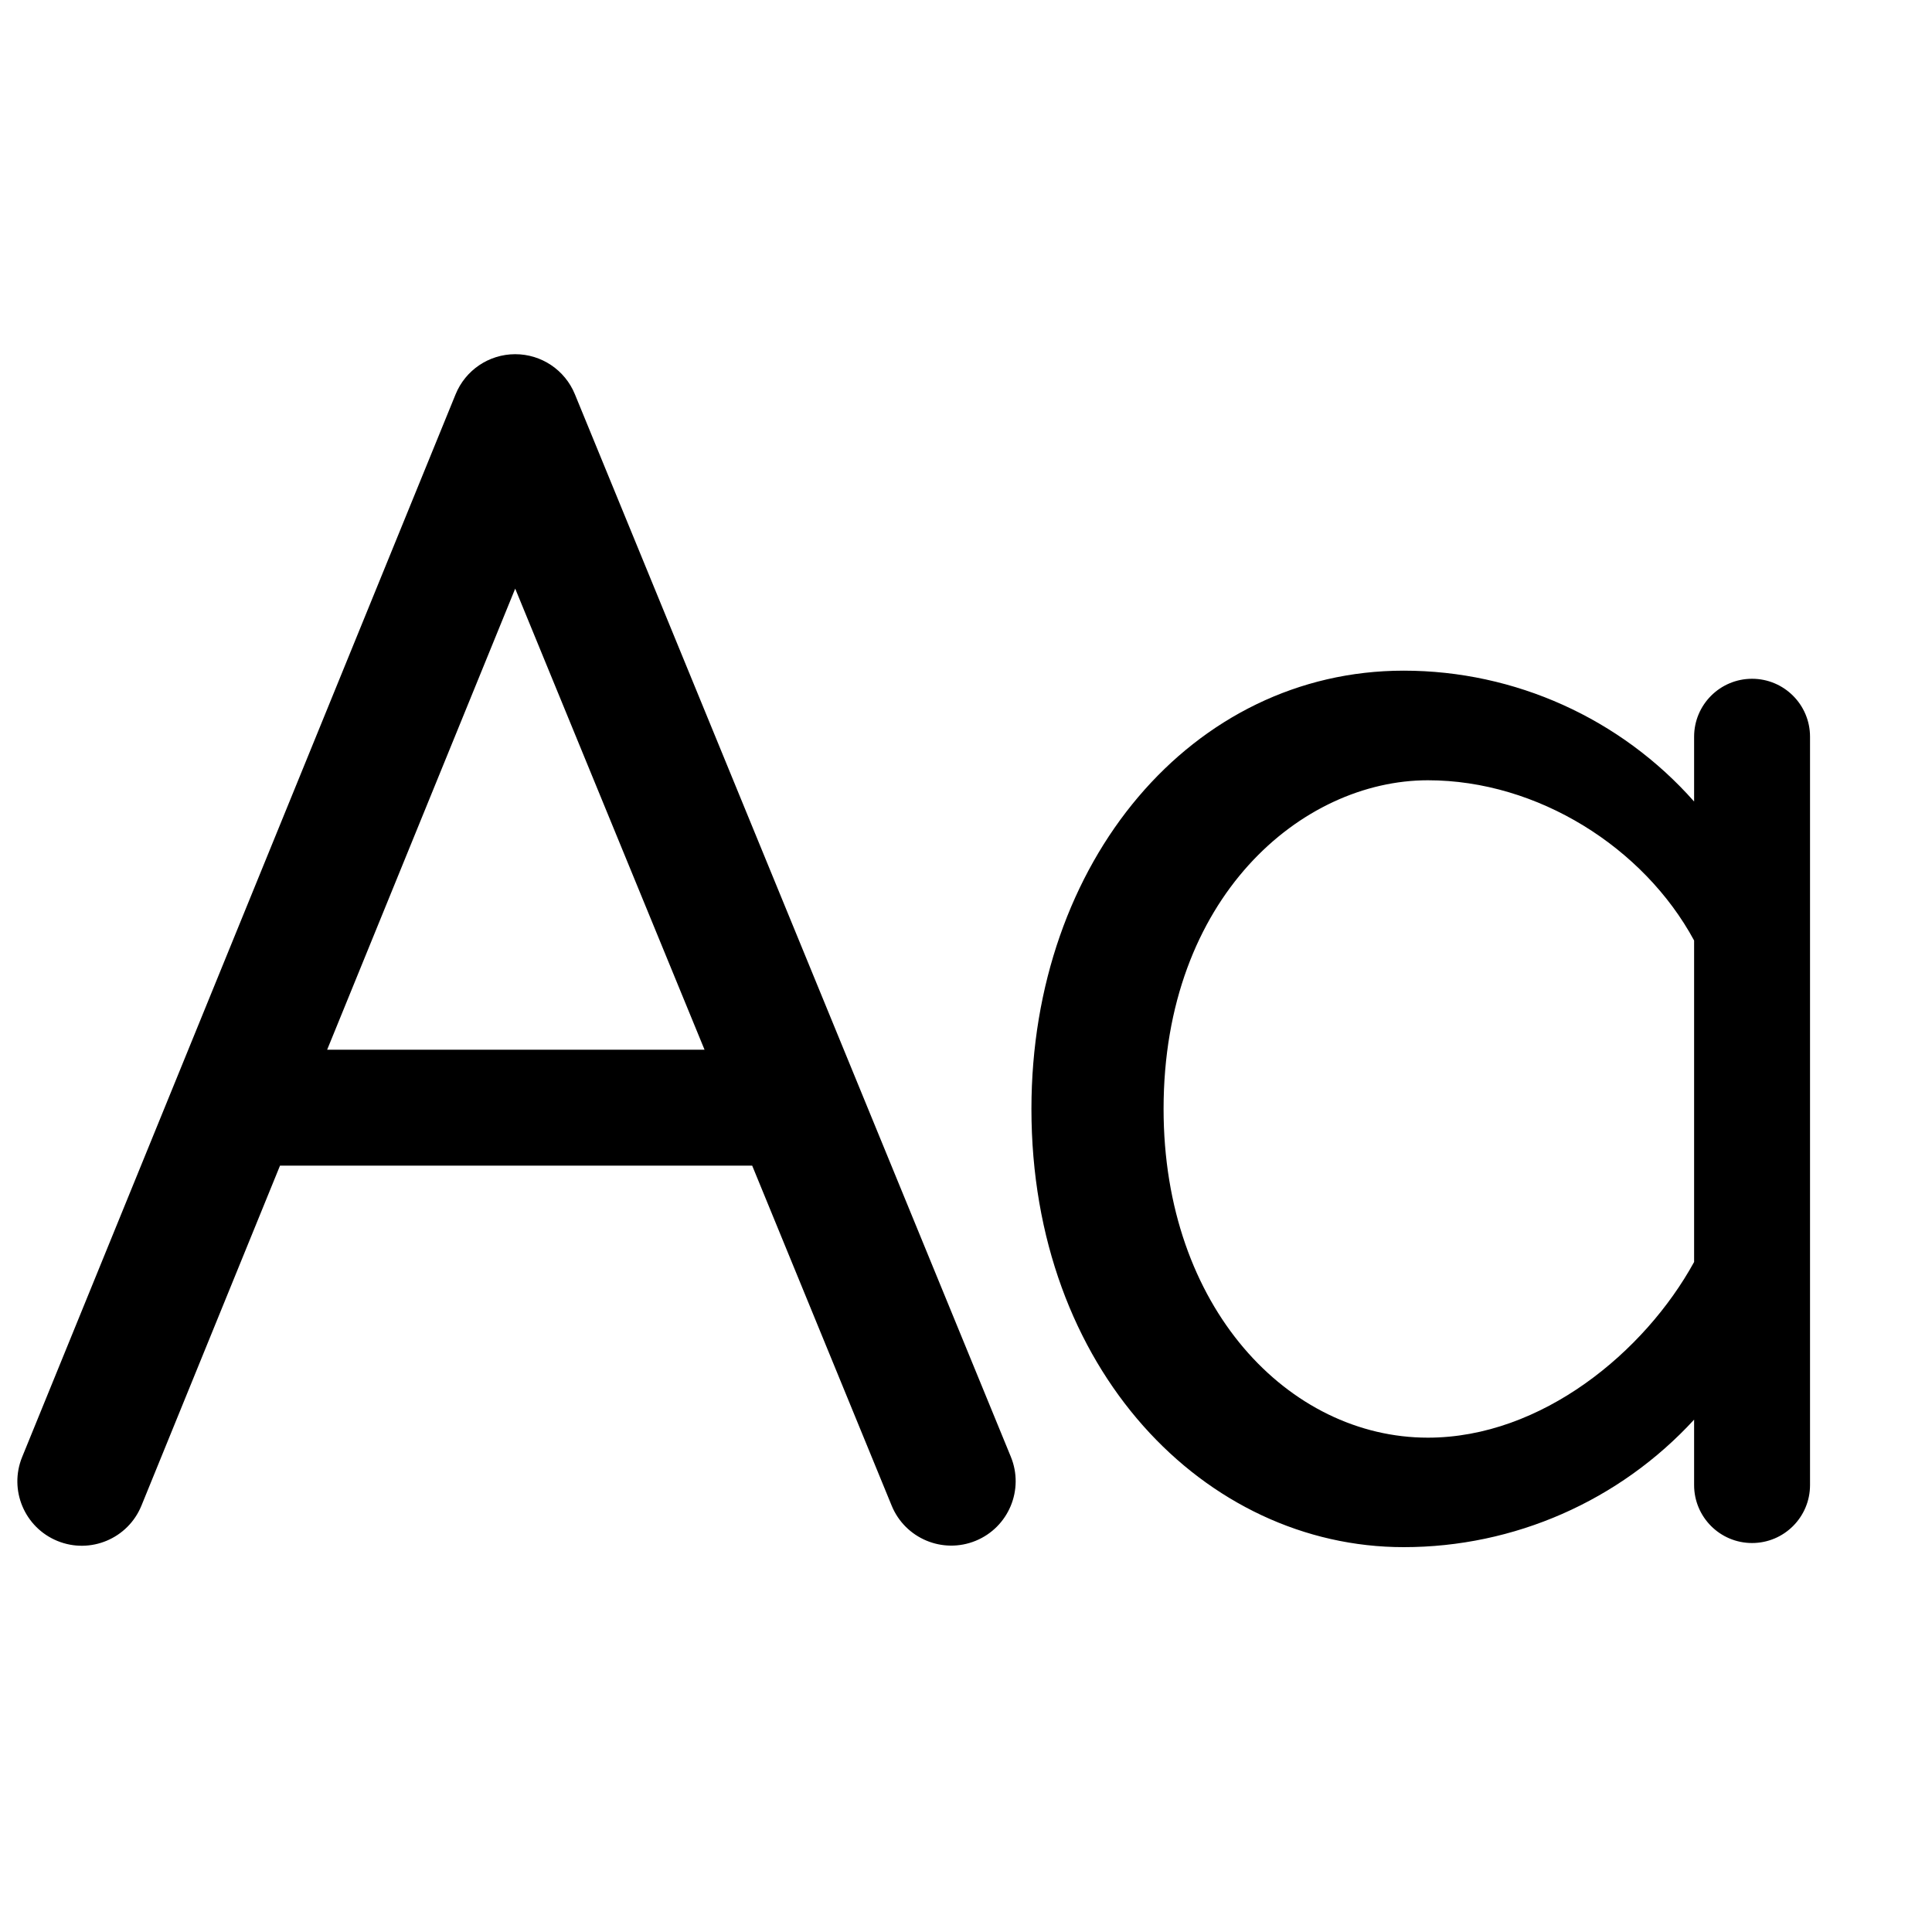
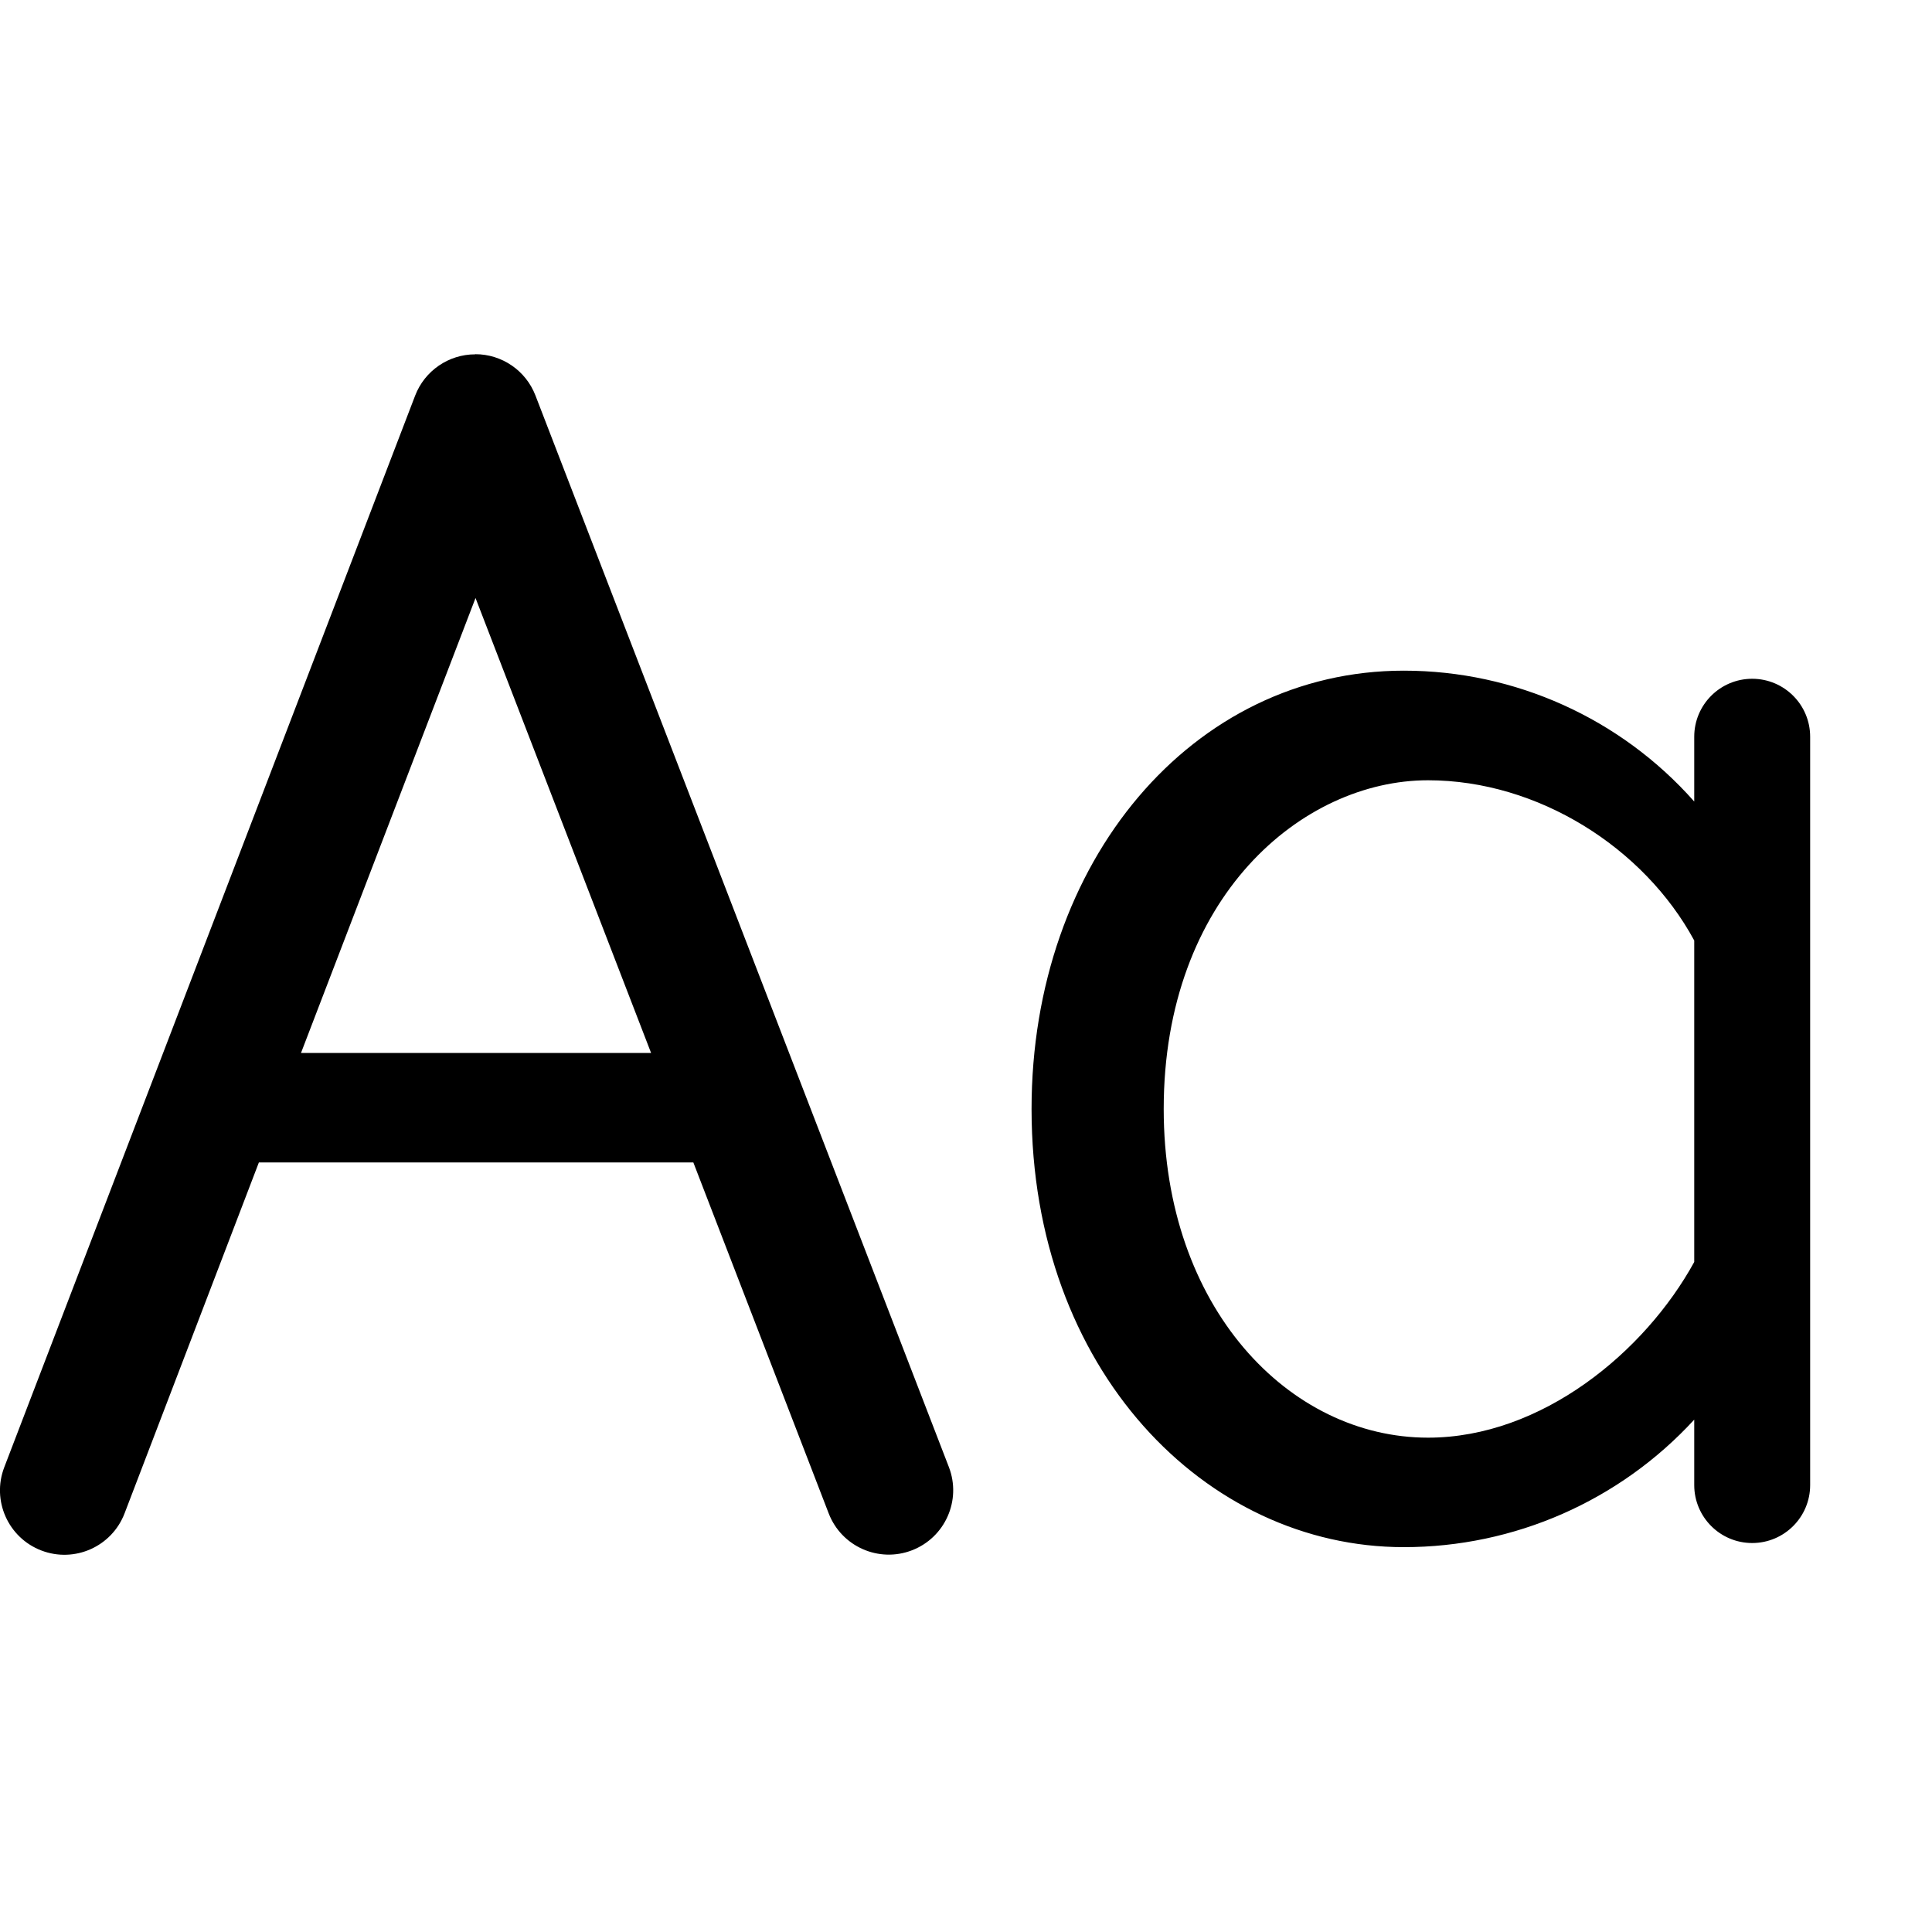
<svg xmlns="http://www.w3.org/2000/svg" width="15" height="15" fill="none">
-   <path fill-rule="evenodd" clip-rule="evenodd" d="M4 2.75a.5.5 0 01.463.31l3.385 8.25a.5.5 0 11-.925.38L5.84 9.05H2.174l-1.076 2.64a.5.5 0 11-.926-.378l3.365-8.25a.5.5 0 01.462-.312zM4 4.57l1.47 3.58H2.54l1.46-3.58zm6.898.637c-1.64 0-2.89 1.479-2.89 3.403 0 2.024 1.35 3.402 2.89 3.402a3.06 3.06 0 002.255-.99V11.53h.45-.45a.45.45 0 10.9 0h-.45.45V5.72a.45.45 0 00-.9 0V6.223A3.01 3.01 0 0010.9 5.207zm2.255 2.098v-.003c-.39-.721-1.213-1.244-2.067-1.244-.978 0-2.052.908-2.052 2.552 0 1.543.974 2.552 2.052 2.552.883 0 1.685-.667 2.067-1.364V7.305z" fill="currentColor" />
+   <path fill-rule="evenodd" clip-rule="evenodd" d="M3.69 2.75a.5.5 0 01.467.32l3.21 8.32a.5.5 0 01-.933.36L5.383 9.025H2.01L.967 11.75a.5.5 0 01-.934-.358l3.19-8.32a.5.5 0 01.467-.321zm.002 1.893l1.363 3.532H2.337l1.355-3.532zm7.207.564c-1.64 0-2.89 1.479-2.89 3.403 0 2.024 1.35 3.402 2.89 3.402a3.06 3.06 0 002.255-.99V11.53h.45-.45a.45.45 0 10.9 0h-.45.45V5.72a.45.45 0 00-.9 0V6.223A3.01 3.01 0 0010.9 5.207zm2.255 2.098v-.003c-.39-.721-1.213-1.244-2.067-1.244-.978 0-2.052.908-2.052 2.552 0 1.543.974 2.552 2.052 2.552.883 0 1.685-.667 2.067-1.364V7.305z" fill="currentColor" />
</svg>
